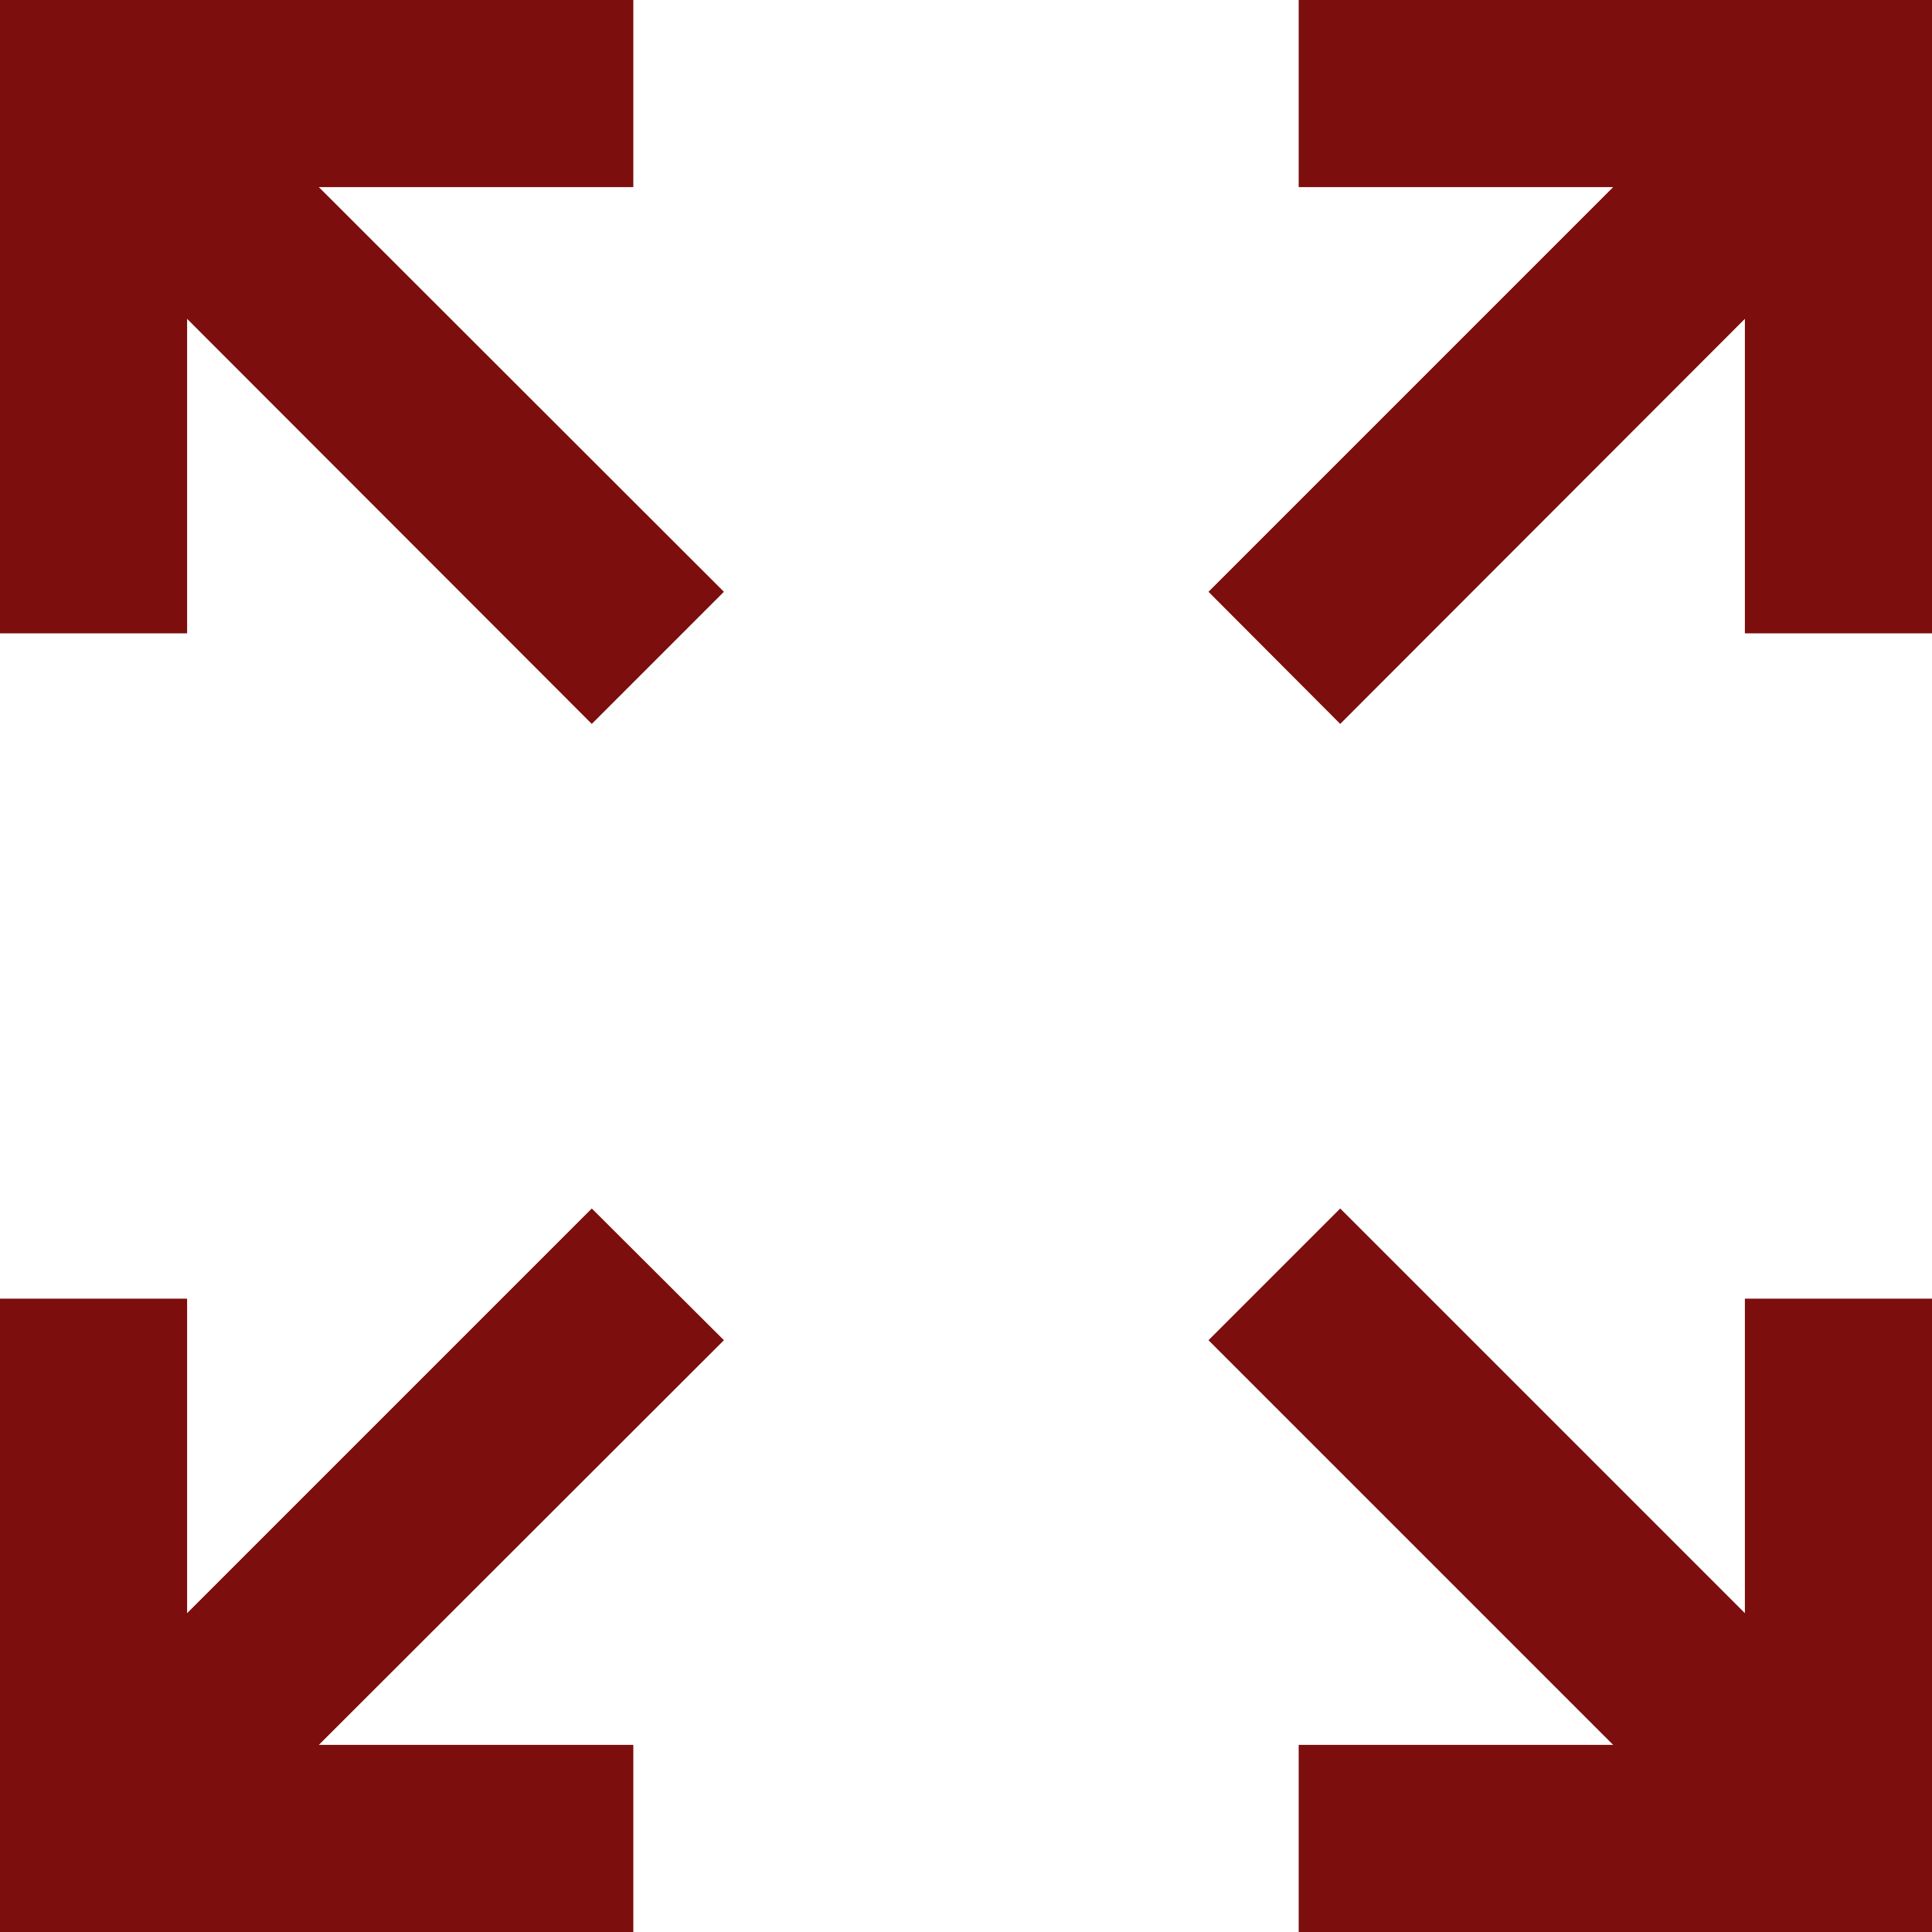
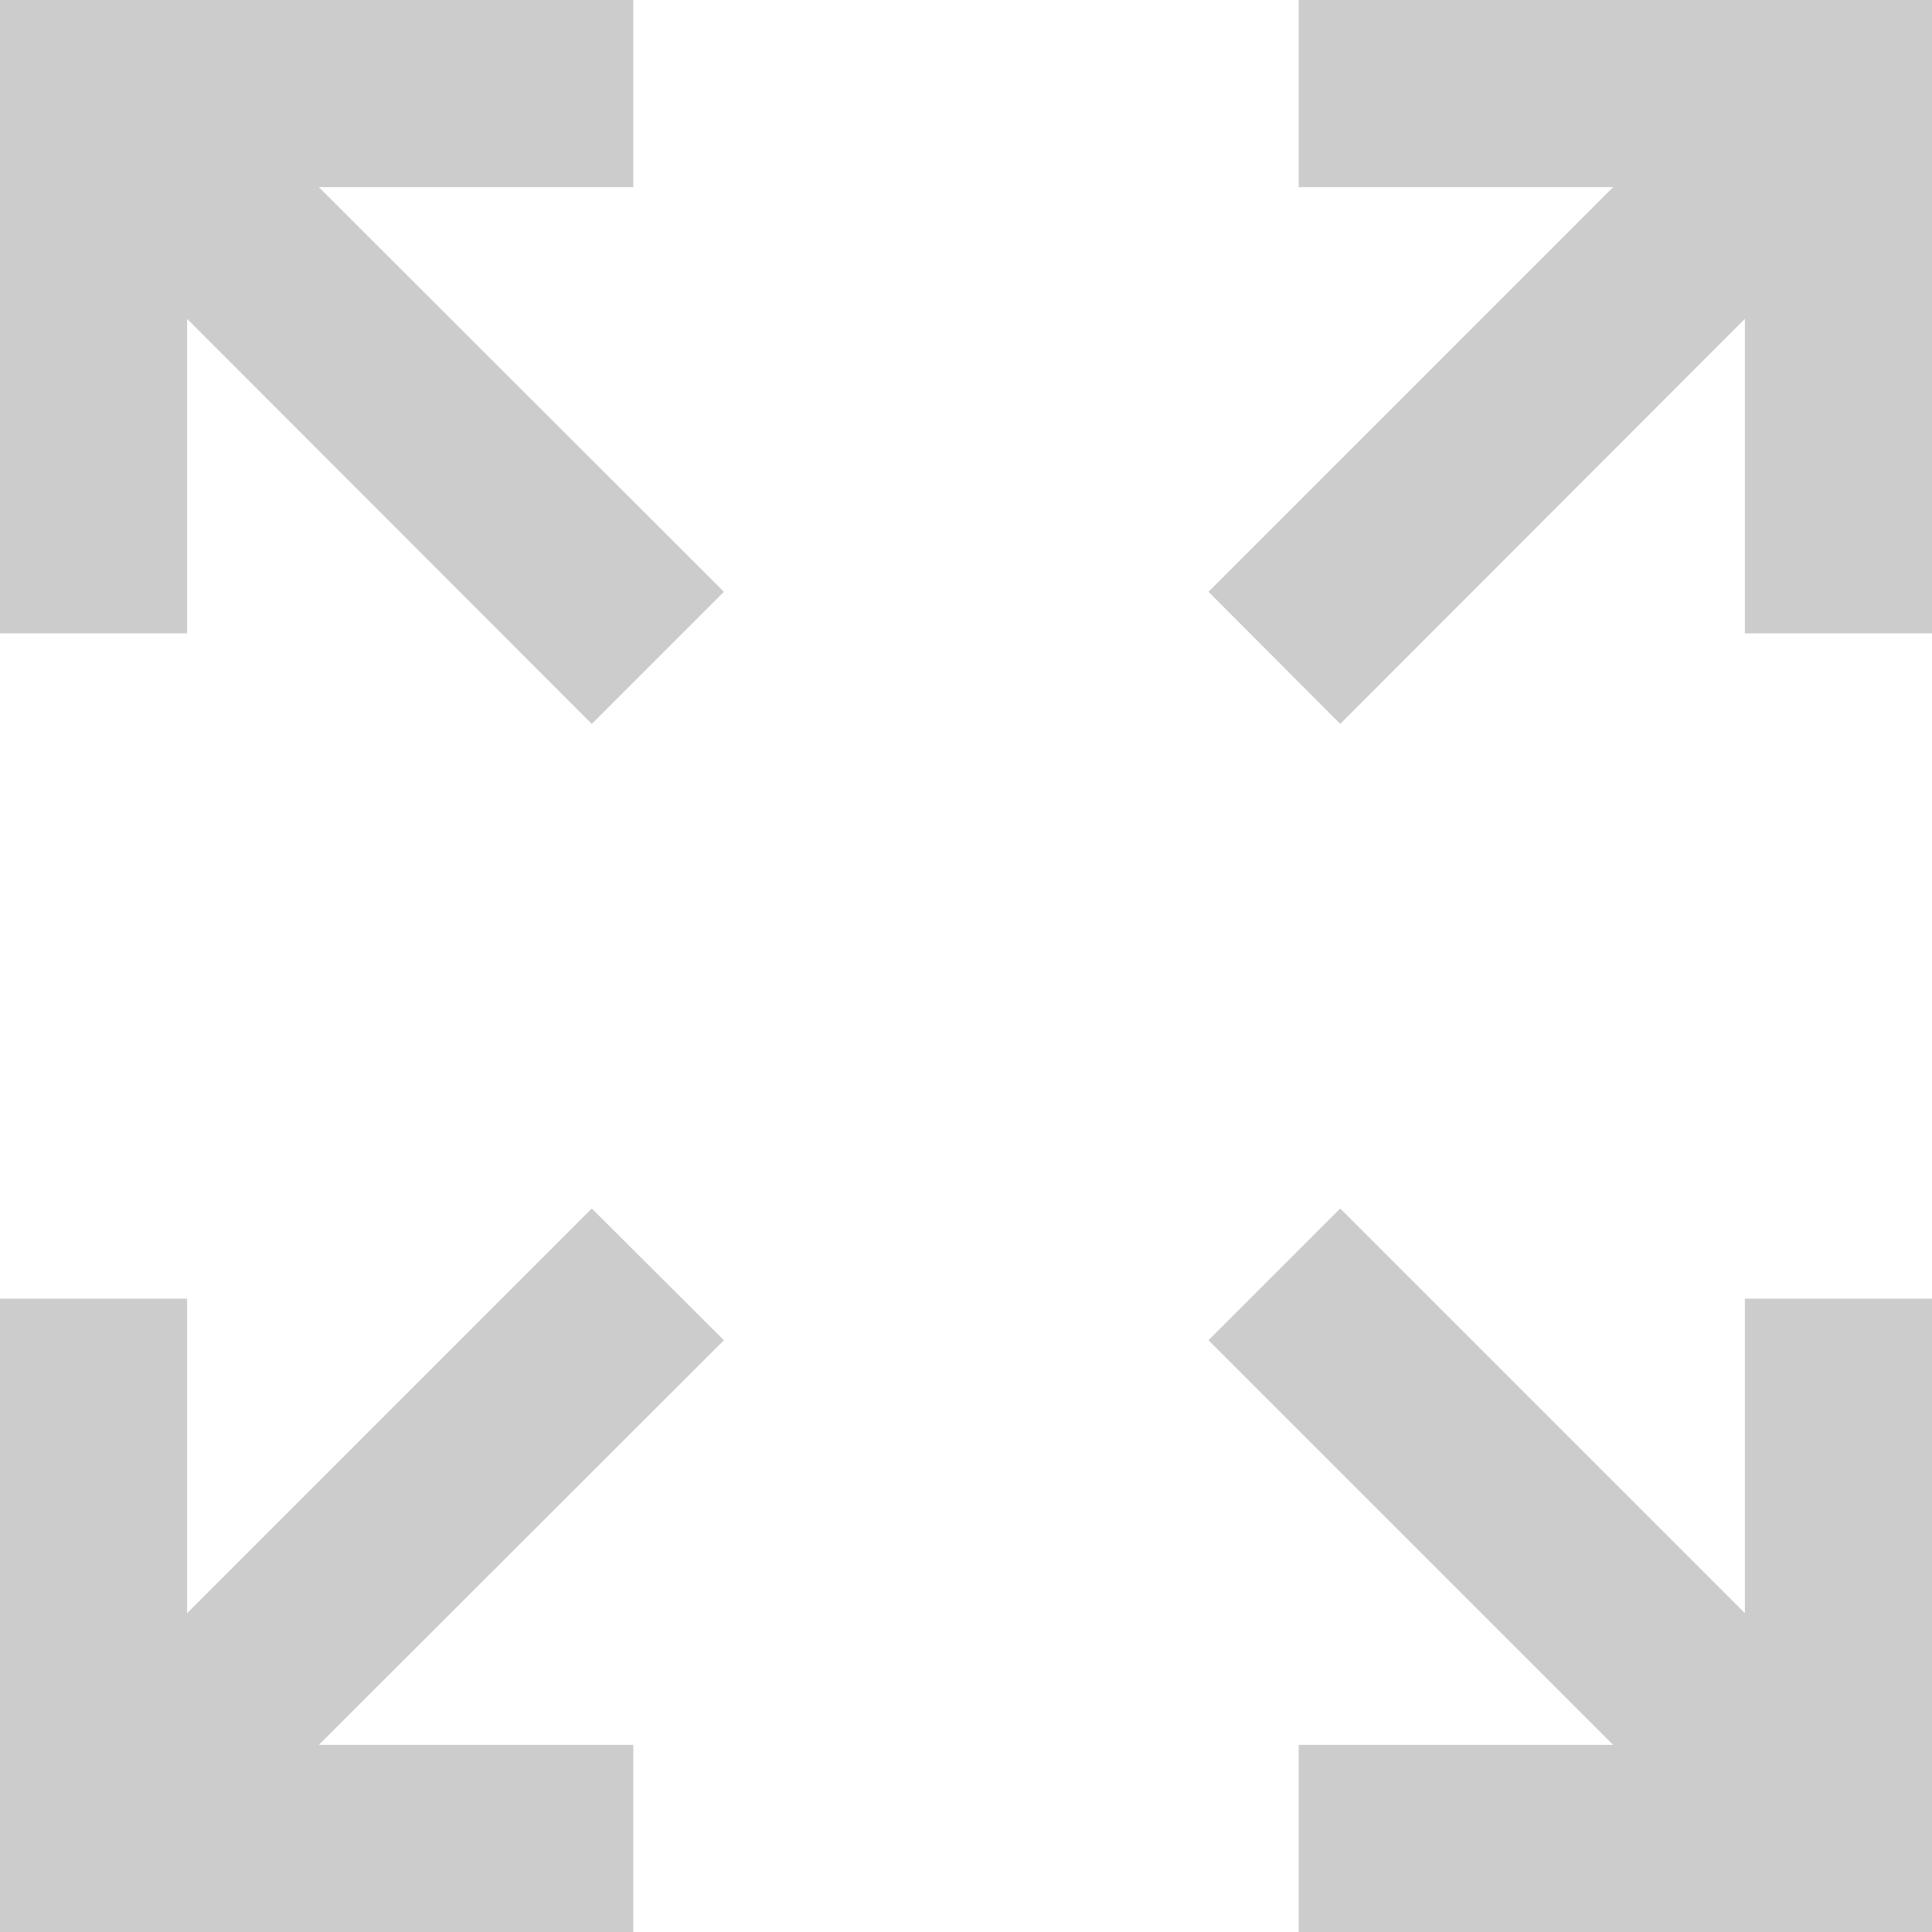
<svg xmlns="http://www.w3.org/2000/svg" x="0px" y="0px" viewBox="0 0 488.4 488.4">
-   <polygon fill="#7c0e0d" points="441.1,407.8 338.8,305.5 305.5,338.8 407.8,441.1 328.3,441.1 328.3,488.4 488.4,488.4 488.4,328.3 441.1,328.3         " />
-   <polygon fill="#7c0e0d" points="338.8,183 441.1,80.6 441.1,160.1 488.4,160.1 488.4,0 328.3,0 328.3,47.3 407.8,47.3 305.5,149.6    " />
-   <polygon fill="#7c0e0d" points="149.6,305.5 47.3,407.8 47.3,328.3 0,328.3 0,488.4 160.1,488.4 160.1,441.1 80.6,441.1 183,338.8    " />
-   <polygon fill="#7c0e0d" points="160.1,47.3 160.1,0 0,0 0,160.1 47.3,160.1 47.3,80.6 149.6,183 183,149.6 80.6,47.3    " />
+   <g fill="#ccc">
+     <polygon points="441.1,407.8 338.8,305.5 305.5,338.8 407.8,441.1 328.3,441.1 328.3,488.4 488.4,488.4 488.4,328.3 441.1,328.3         " />
+     <polygon points="338.8,183 441.1,80.6 441.1,160.1 488.4,160.1 488.4,0 328.3,0 328.3,47.3 407.8,47.3 305.5,149.6    " />
+     <polygon points="149.6,305.5 47.3,407.8 47.3,328.3 0,328.3 0,488.4 160.1,488.4 160.1,441.1 80.6,441.1 183,338.8    " />
+     <polygon points="160.1,47.3 160.1,0 0,0 0,160.1 47.3,160.1 47.3,80.6 149.6,183 183,149.6 80.6,47.3    " />
+   </g>
</svg>
